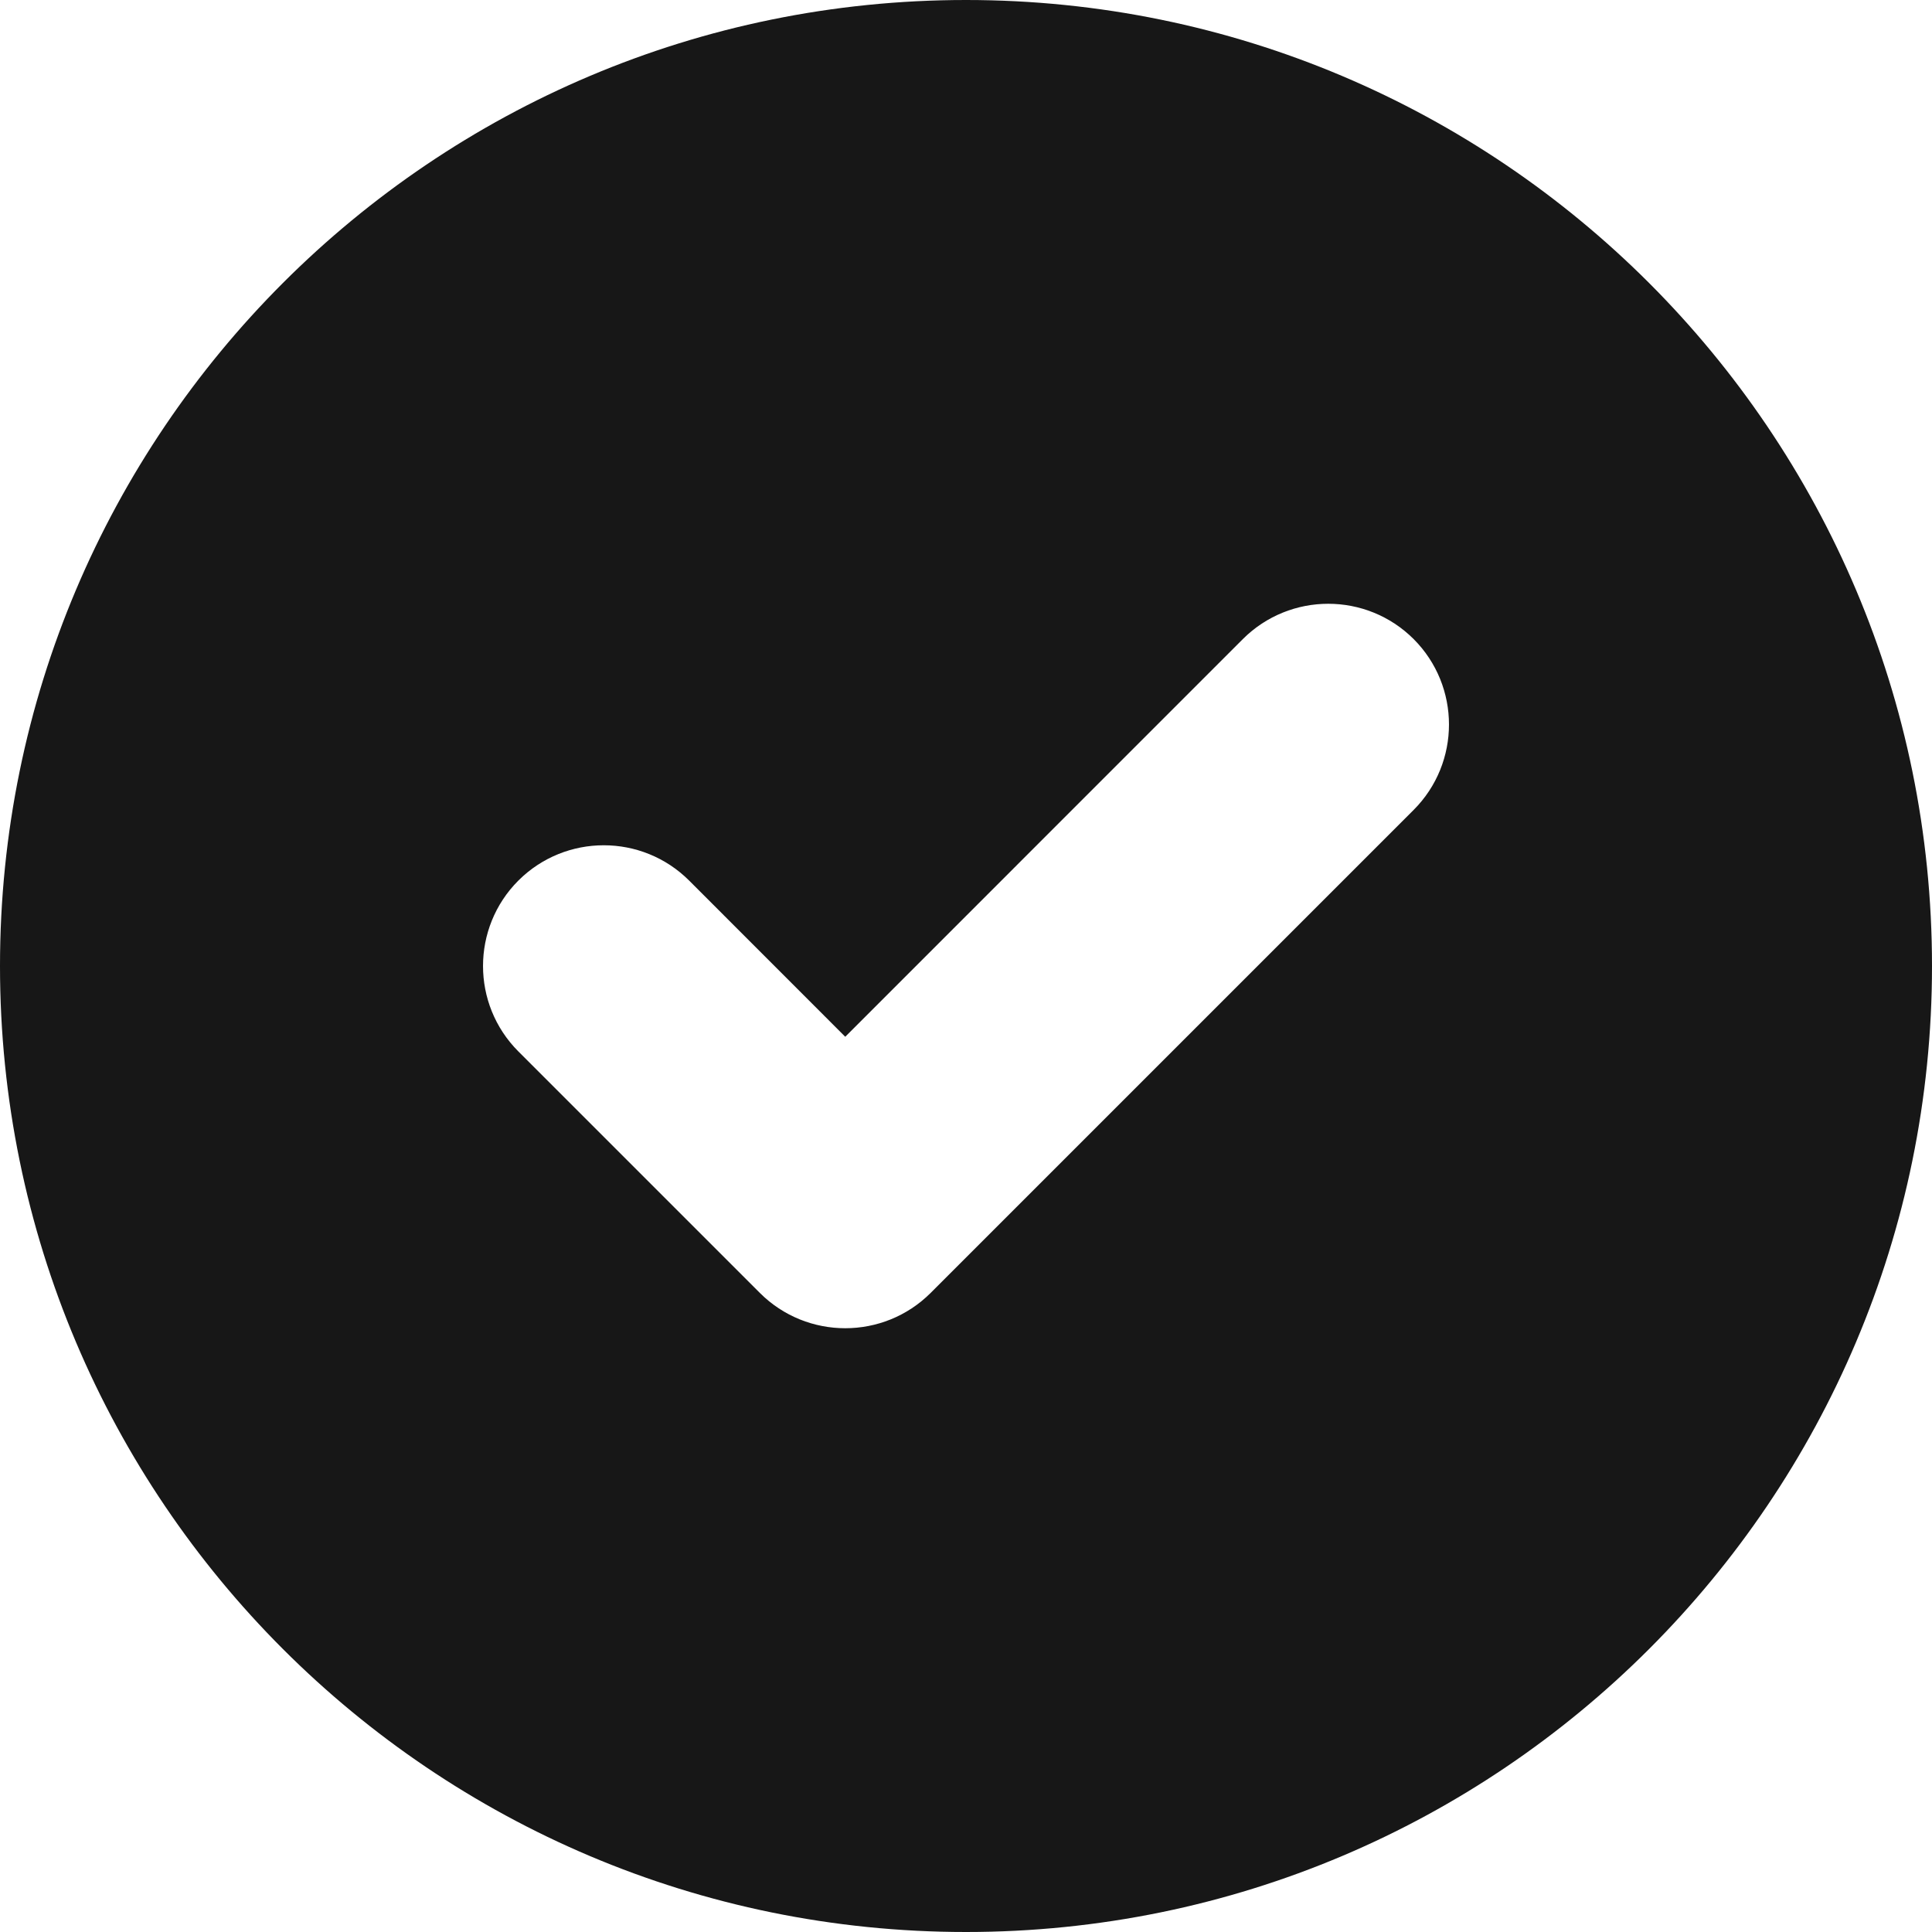
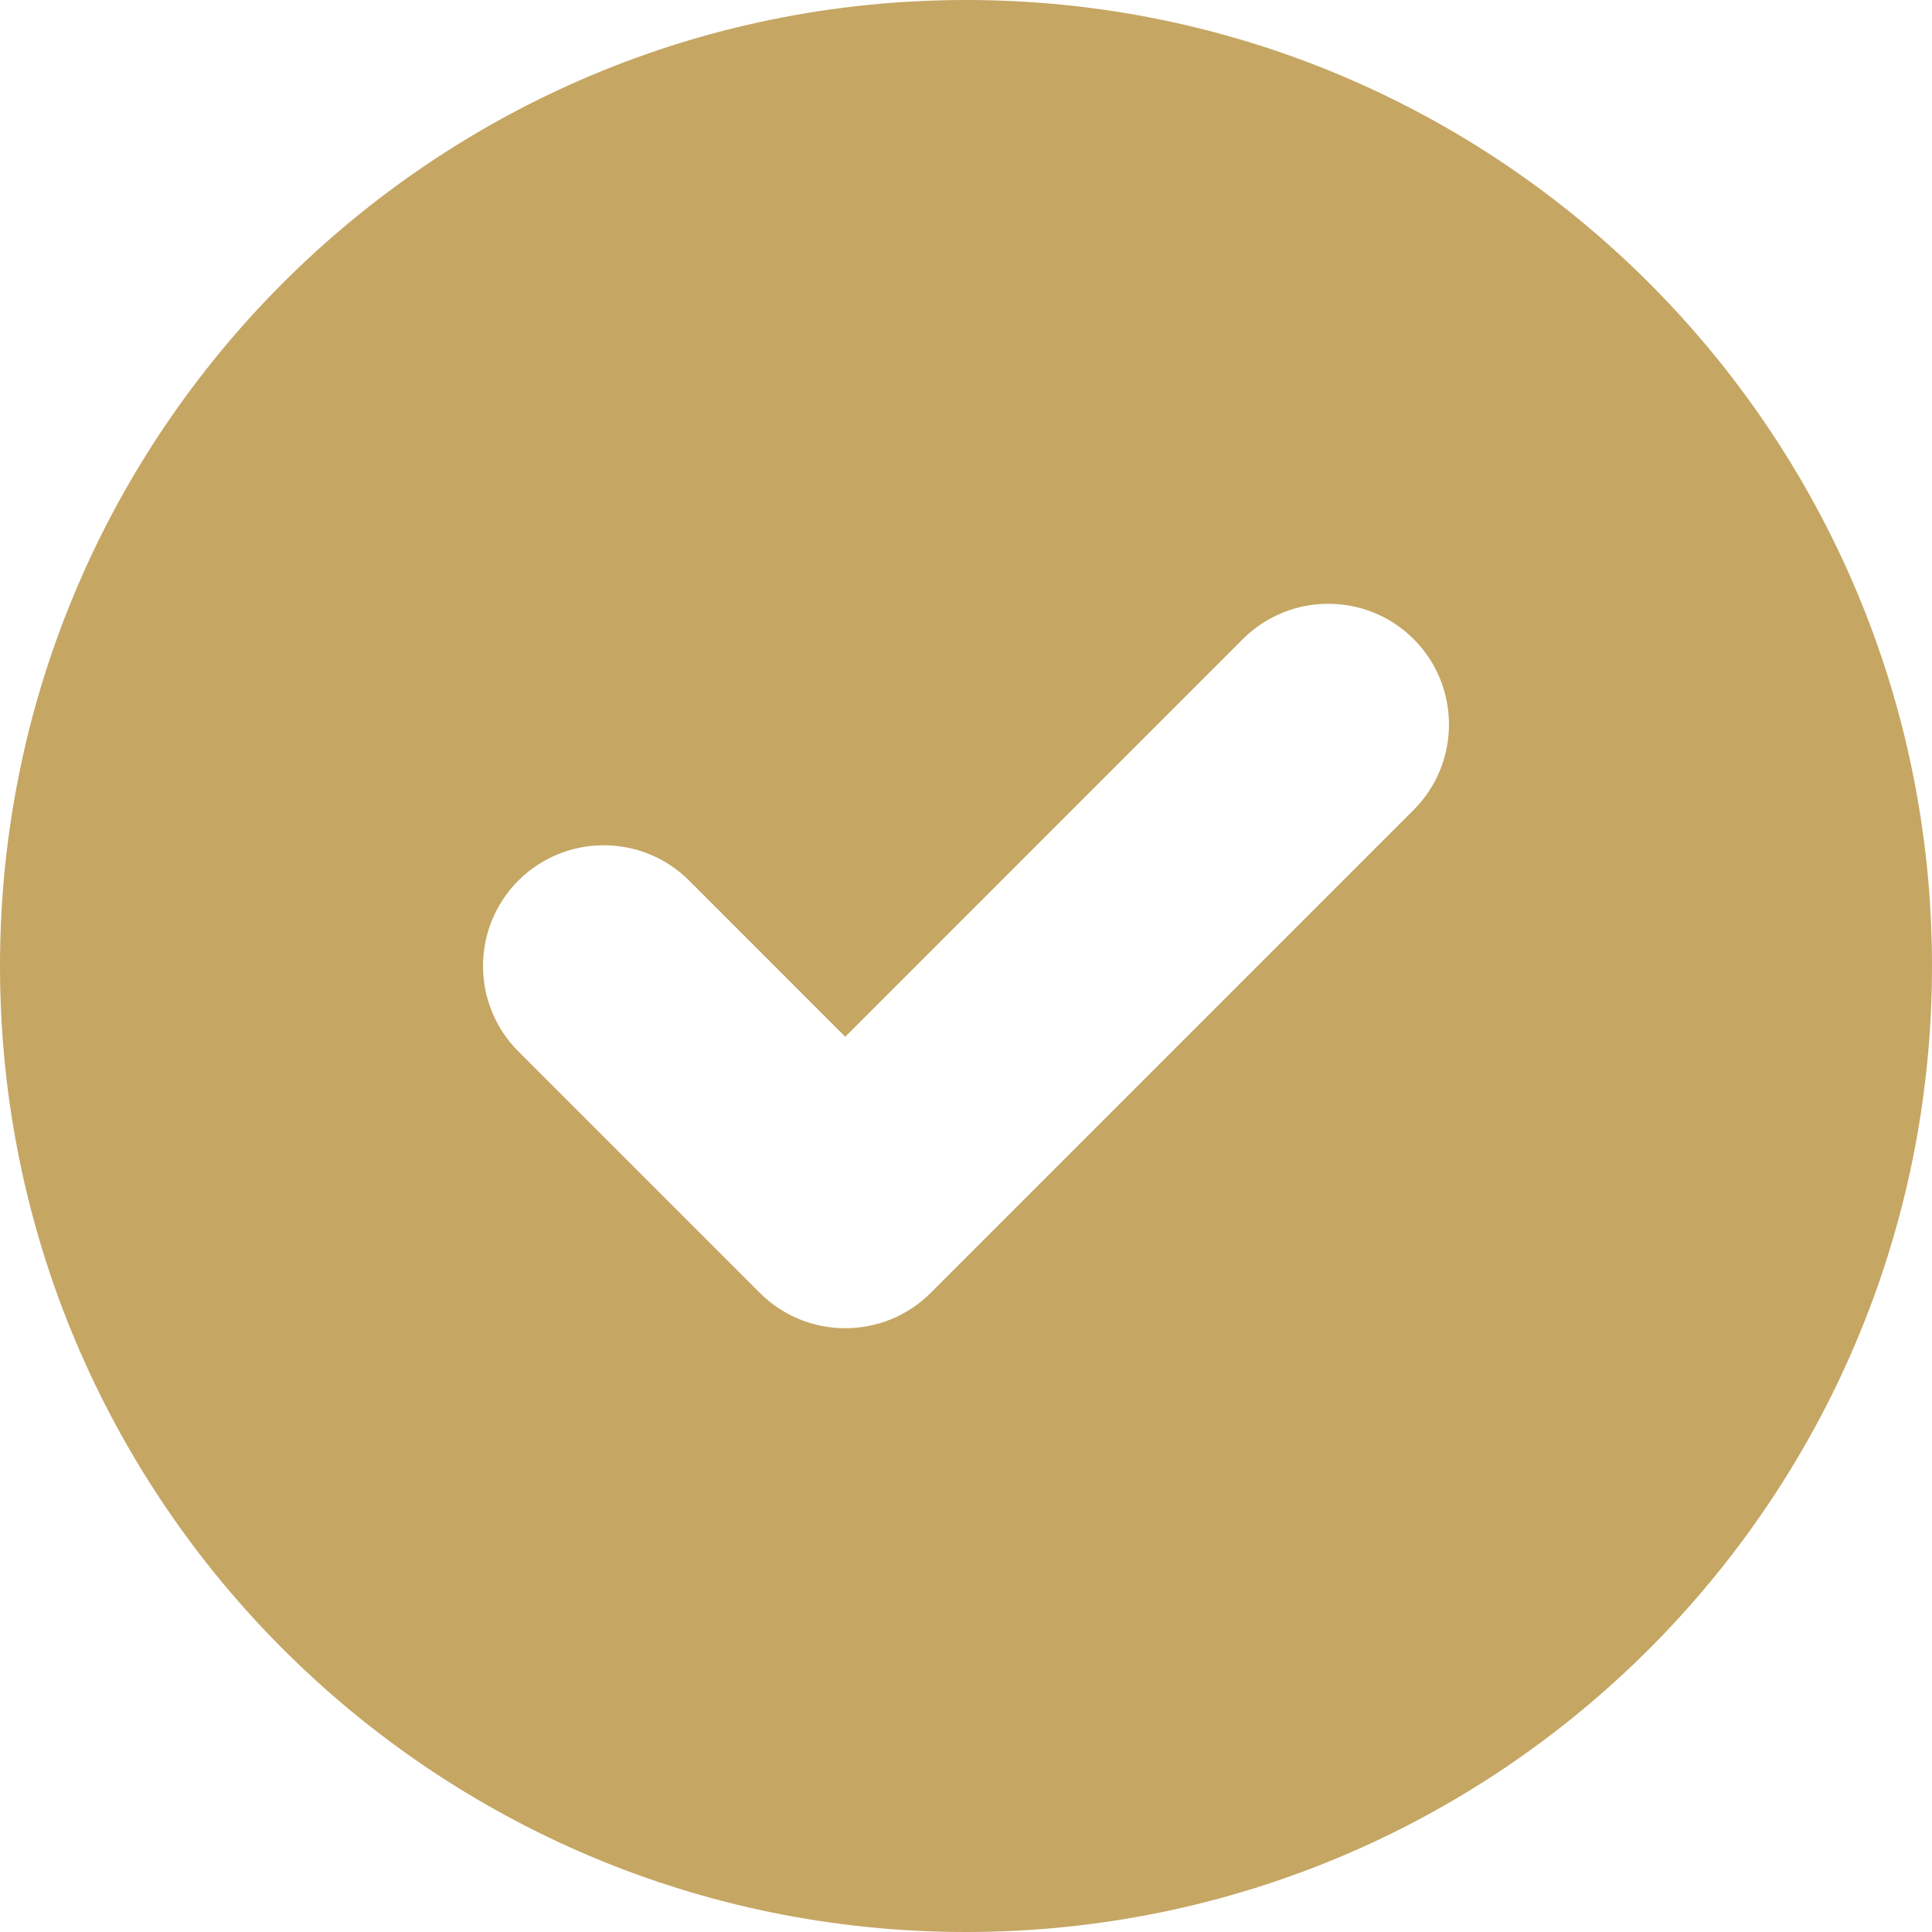
<svg xmlns="http://www.w3.org/2000/svg" width="24" height="24" viewBox="0 0 24 24" fill="none">
-   <path fill-rule="evenodd" clip-rule="evenodd" d="M12 24C18.627 24 24 18.627 24 12C24 5.373 18.627 0 12 0C5.373 0 0 5.373 0 12C0 18.627 5.373 24 12 24ZM17.561 10.061C18.146 9.475 18.146 8.525 17.561 7.939C16.975 7.354 16.025 7.354 15.439 7.939L10.5 12.879L8.561 10.939C7.975 10.354 7.025 10.354 6.439 10.939C5.854 11.525 5.854 12.475 6.439 13.061L9.439 16.061C10.025 16.646 10.975 16.646 11.561 16.061L17.561 10.061Z" fill="#171717" />
+   <path fill-rule="evenodd" clip-rule="evenodd" d="M12 24C18.627 24 24 18.627 24 12C24 5.373 18.627 0 12 0C5.373 0 0 5.373 0 12C0 18.627 5.373 24 12 24ZM17.561 10.061C18.146 9.475 18.146 8.525 17.561 7.939C16.975 7.354 16.025 7.354 15.439 7.939L10.5 12.879L8.561 10.939C7.975 10.354 7.025 10.354 6.439 10.939C5.854 11.525 5.854 12.475 6.439 13.061L9.439 16.061C10.025 16.646 10.975 16.646 11.561 16.061L17.561 10.061Z" fill="#c5a663" />
</svg>
